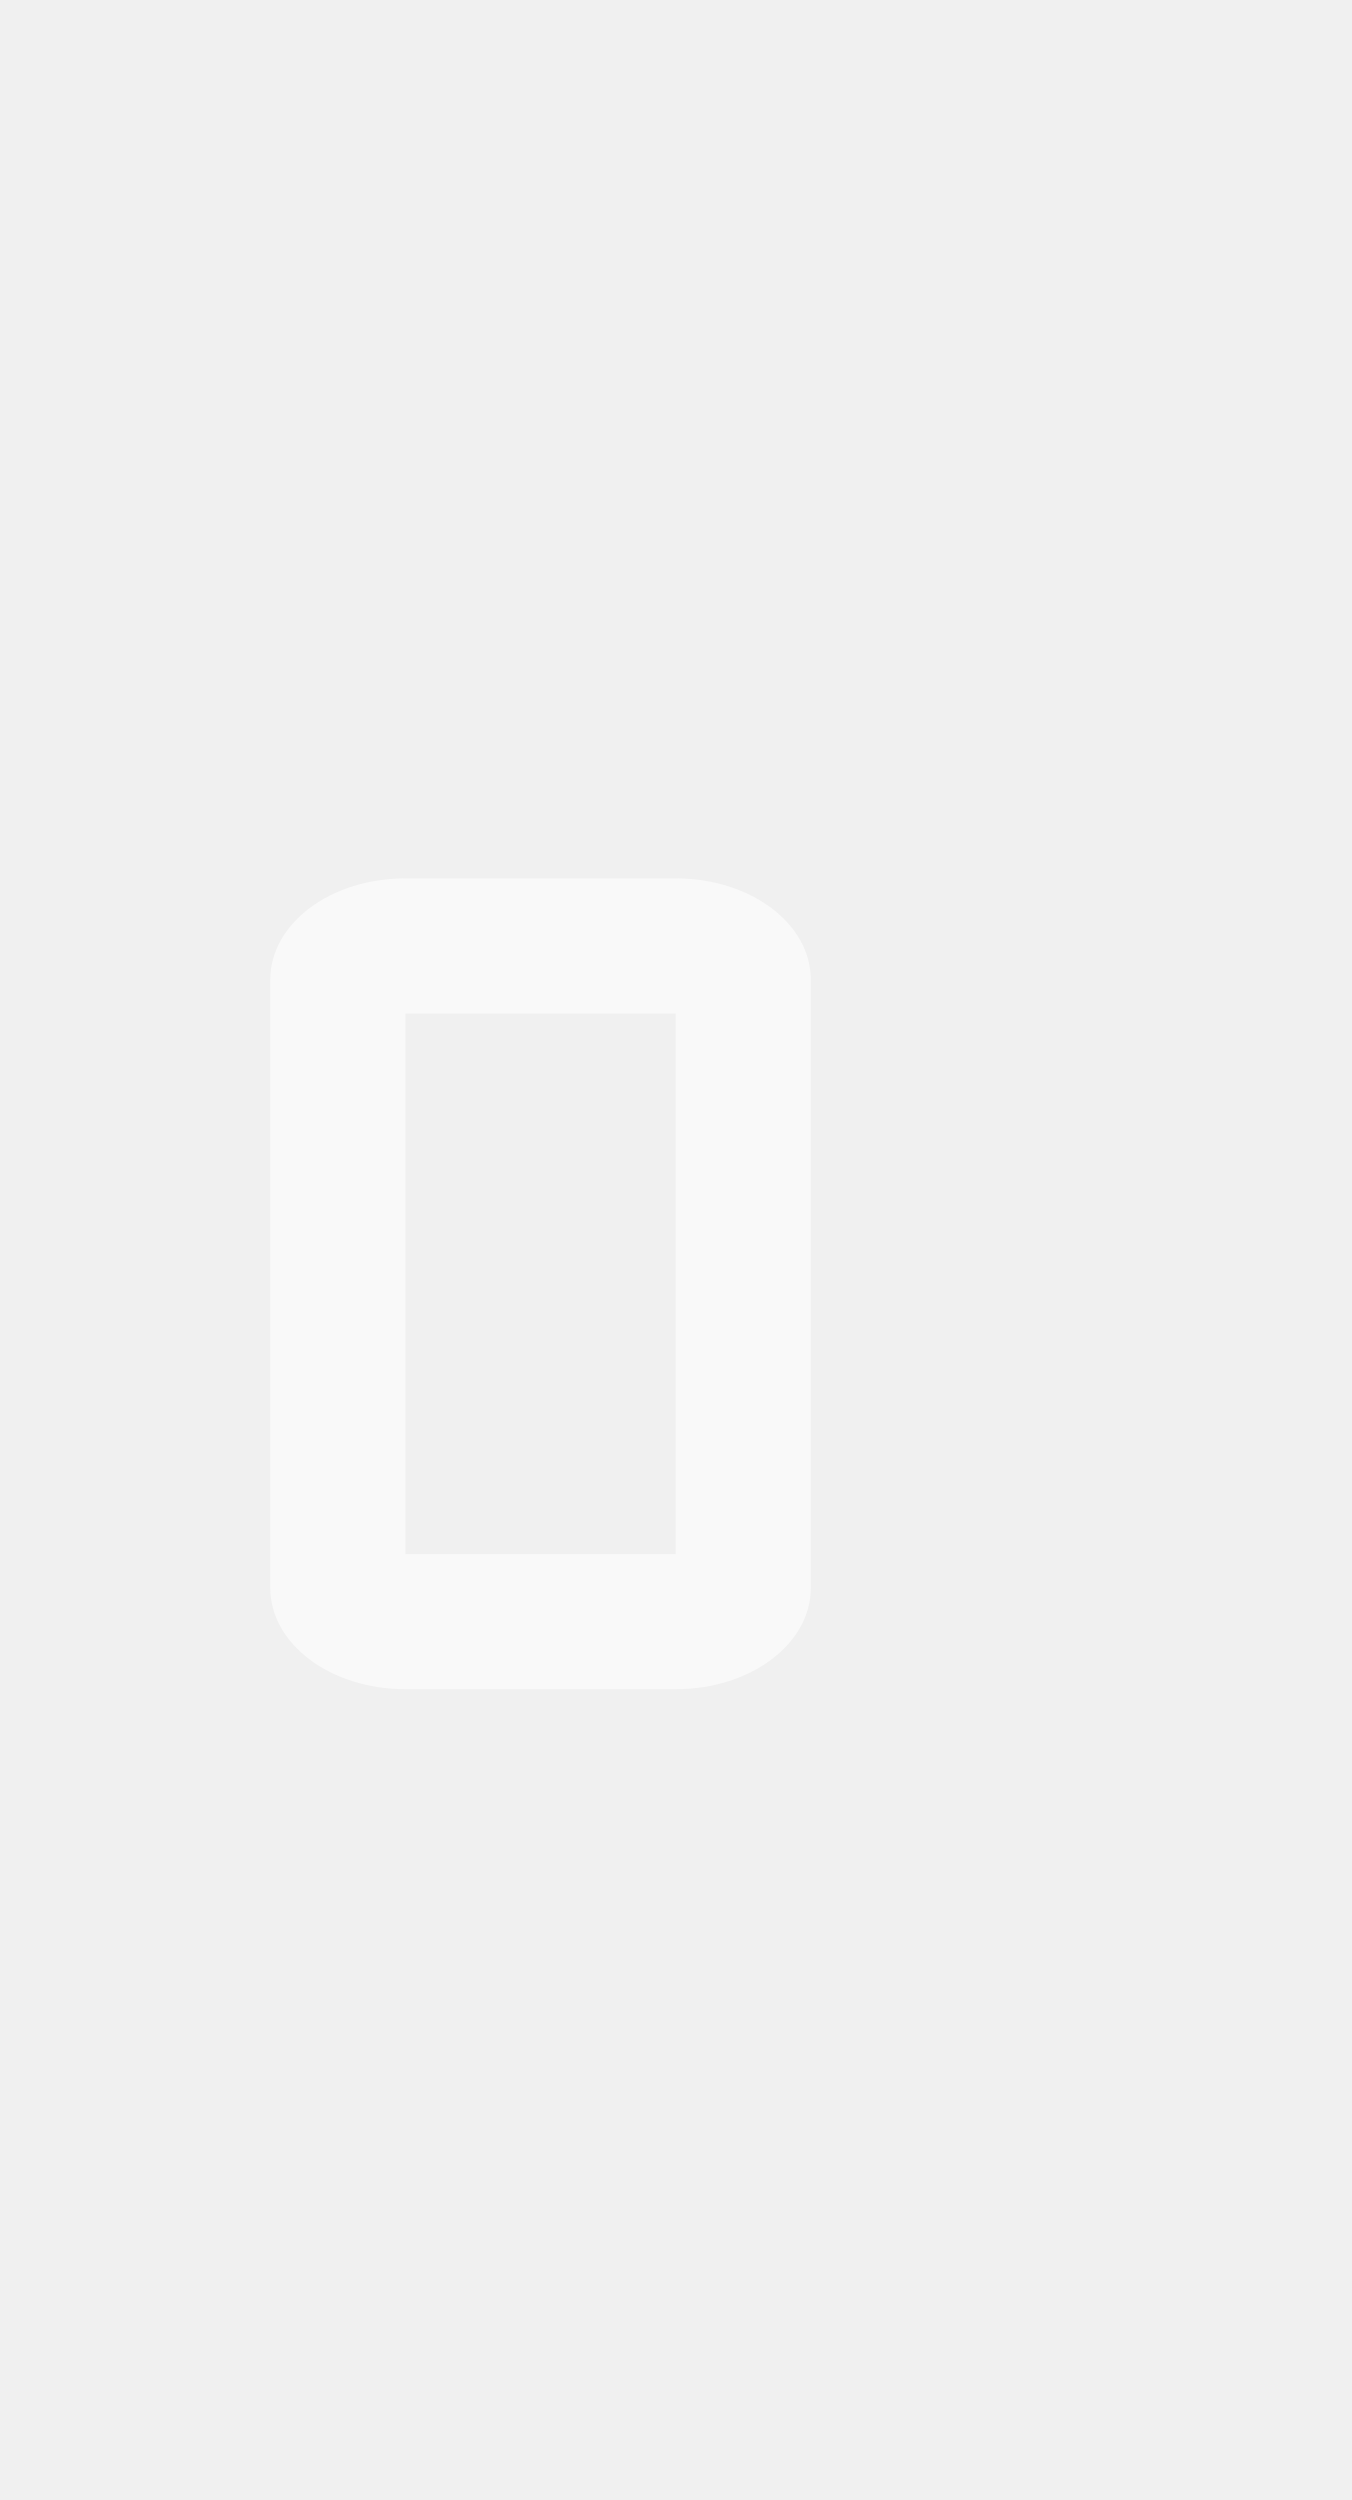
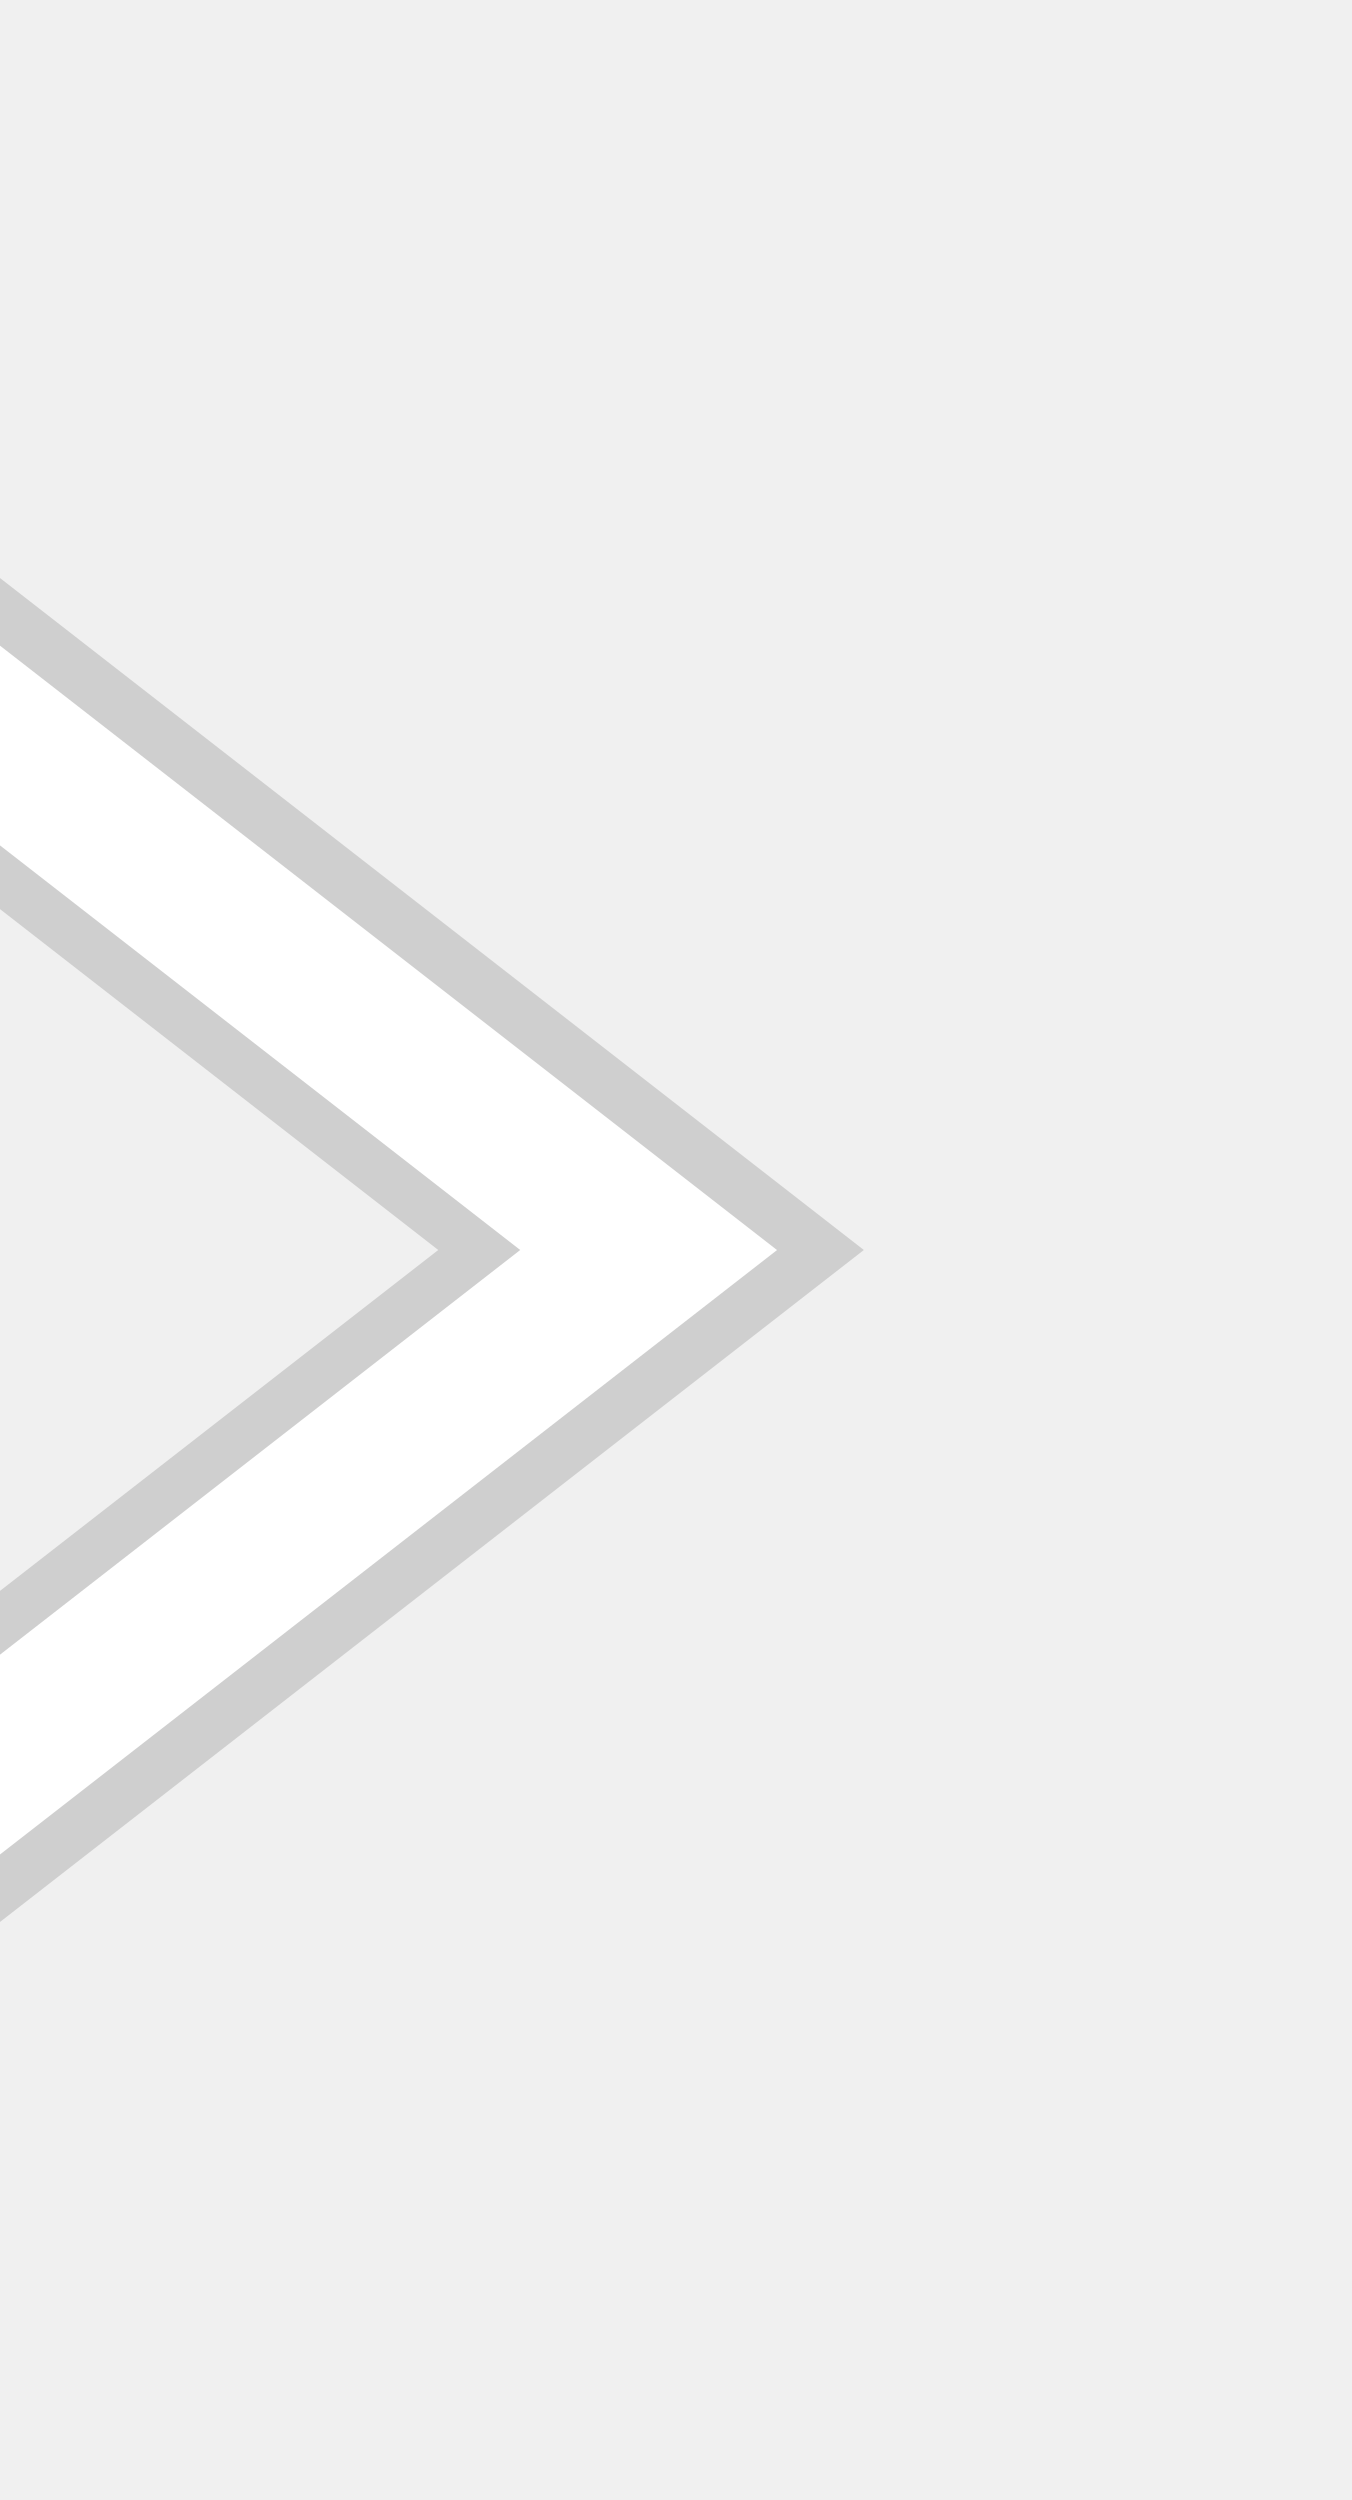
- <svg xmlns="http://www.w3.org/2000/svg" width="20" height="37">
-   <defs>
-     <clipPath>
-       <rect y="1015.36" x="20" height="37" width="20" opacity="0.12" fill="#ff00ff" color="#000000" />
-     </clipPath>
-     <clipPath>
-       <rect y="1033.36" x="20" height="19" width="10" opacity="0.12" fill="#ff00ff" color="#000000" />
+ <svg xmlns="http://www.w3.org/2000/svg" width="20" height="37" id="svg2" version="1.1">
+   <defs id="defs4">
+     <clipPath clipPathUnits="userSpaceOnUse" id="clipPath4219">
+       <rect y="1015.362" x="20" height="37" width="20" id="rect4221" style="opacity:0.12;color:#000000;fill:#ff00ff;fill-opacity:1;fill-rule:nonzero;stroke:none;stroke-width:1;marker:none;visibility:visible;display:inline;overflow:visible;enable-background:accumulate" />
    </clipPath>
  </defs>
-   <g transform="translate(0,-1015.362)">
-     <path d="M 6 13 C 4.892 13 4 13.669 4 14.5 L 4 23.5 C 4 24.331 4.892 25 6 25 L 10 25 C 11.108 25 12 24.331 12 23.5 L 12 14.5 C 12 13.669 11.108 13 10 13 L 6 13 z M 6 15 L 10 15 L 10 23 L 6 23 L 6 15 z " transform="translate(0,1015.362)" fill="#f9f9f9" />
+   <g id="layer1" transform="translate(0,-1015.362)">
+     <path style="opacity:0.14;fill:#000000;stroke:none" d="m 0,1023.917 12.785,9.945 L 0,1043.807 0,1038.907 6.486,1033.862 0,1028.817 l 0,-4.9 z" id="path5730" />
+     <path style="fill:#ffffff;stroke:none" d="m 0,1024.917 0,2.957 7.699,5.988 L 0,1039.851 l 0,2.957 11.5,-8.945 -11.5,-8.945 z" id="path4079" />
  </g>
</svg>
